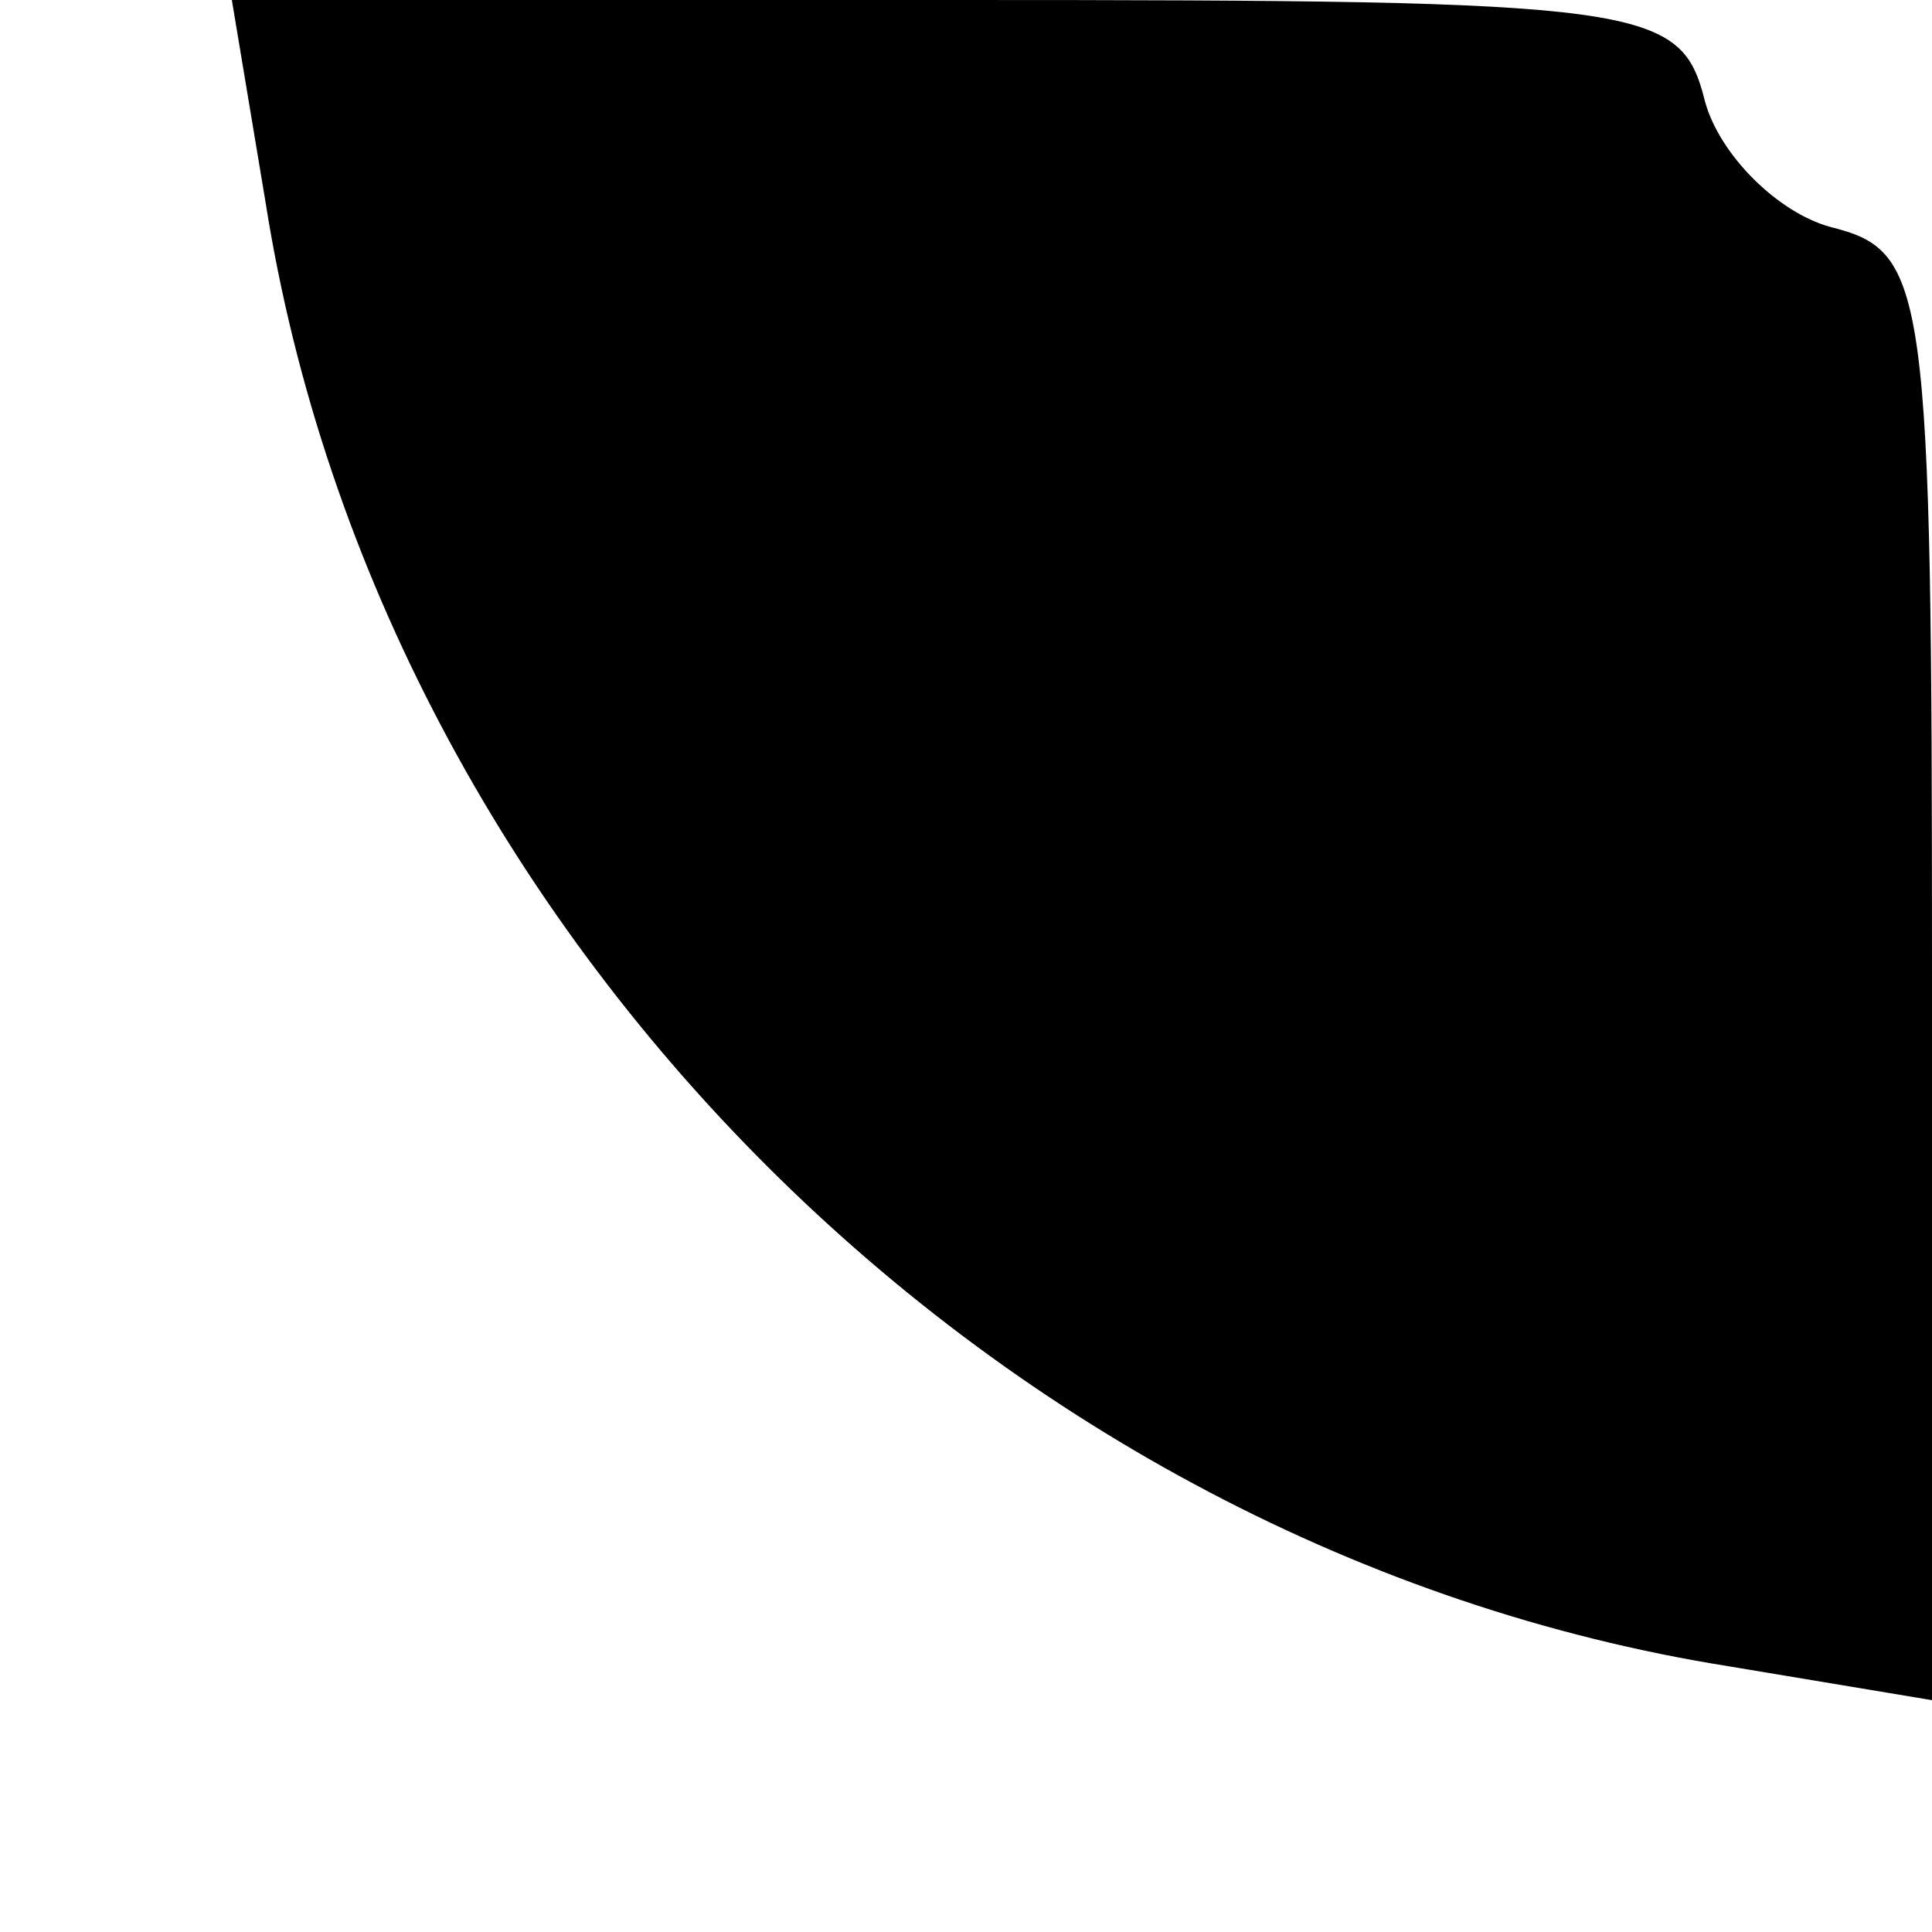
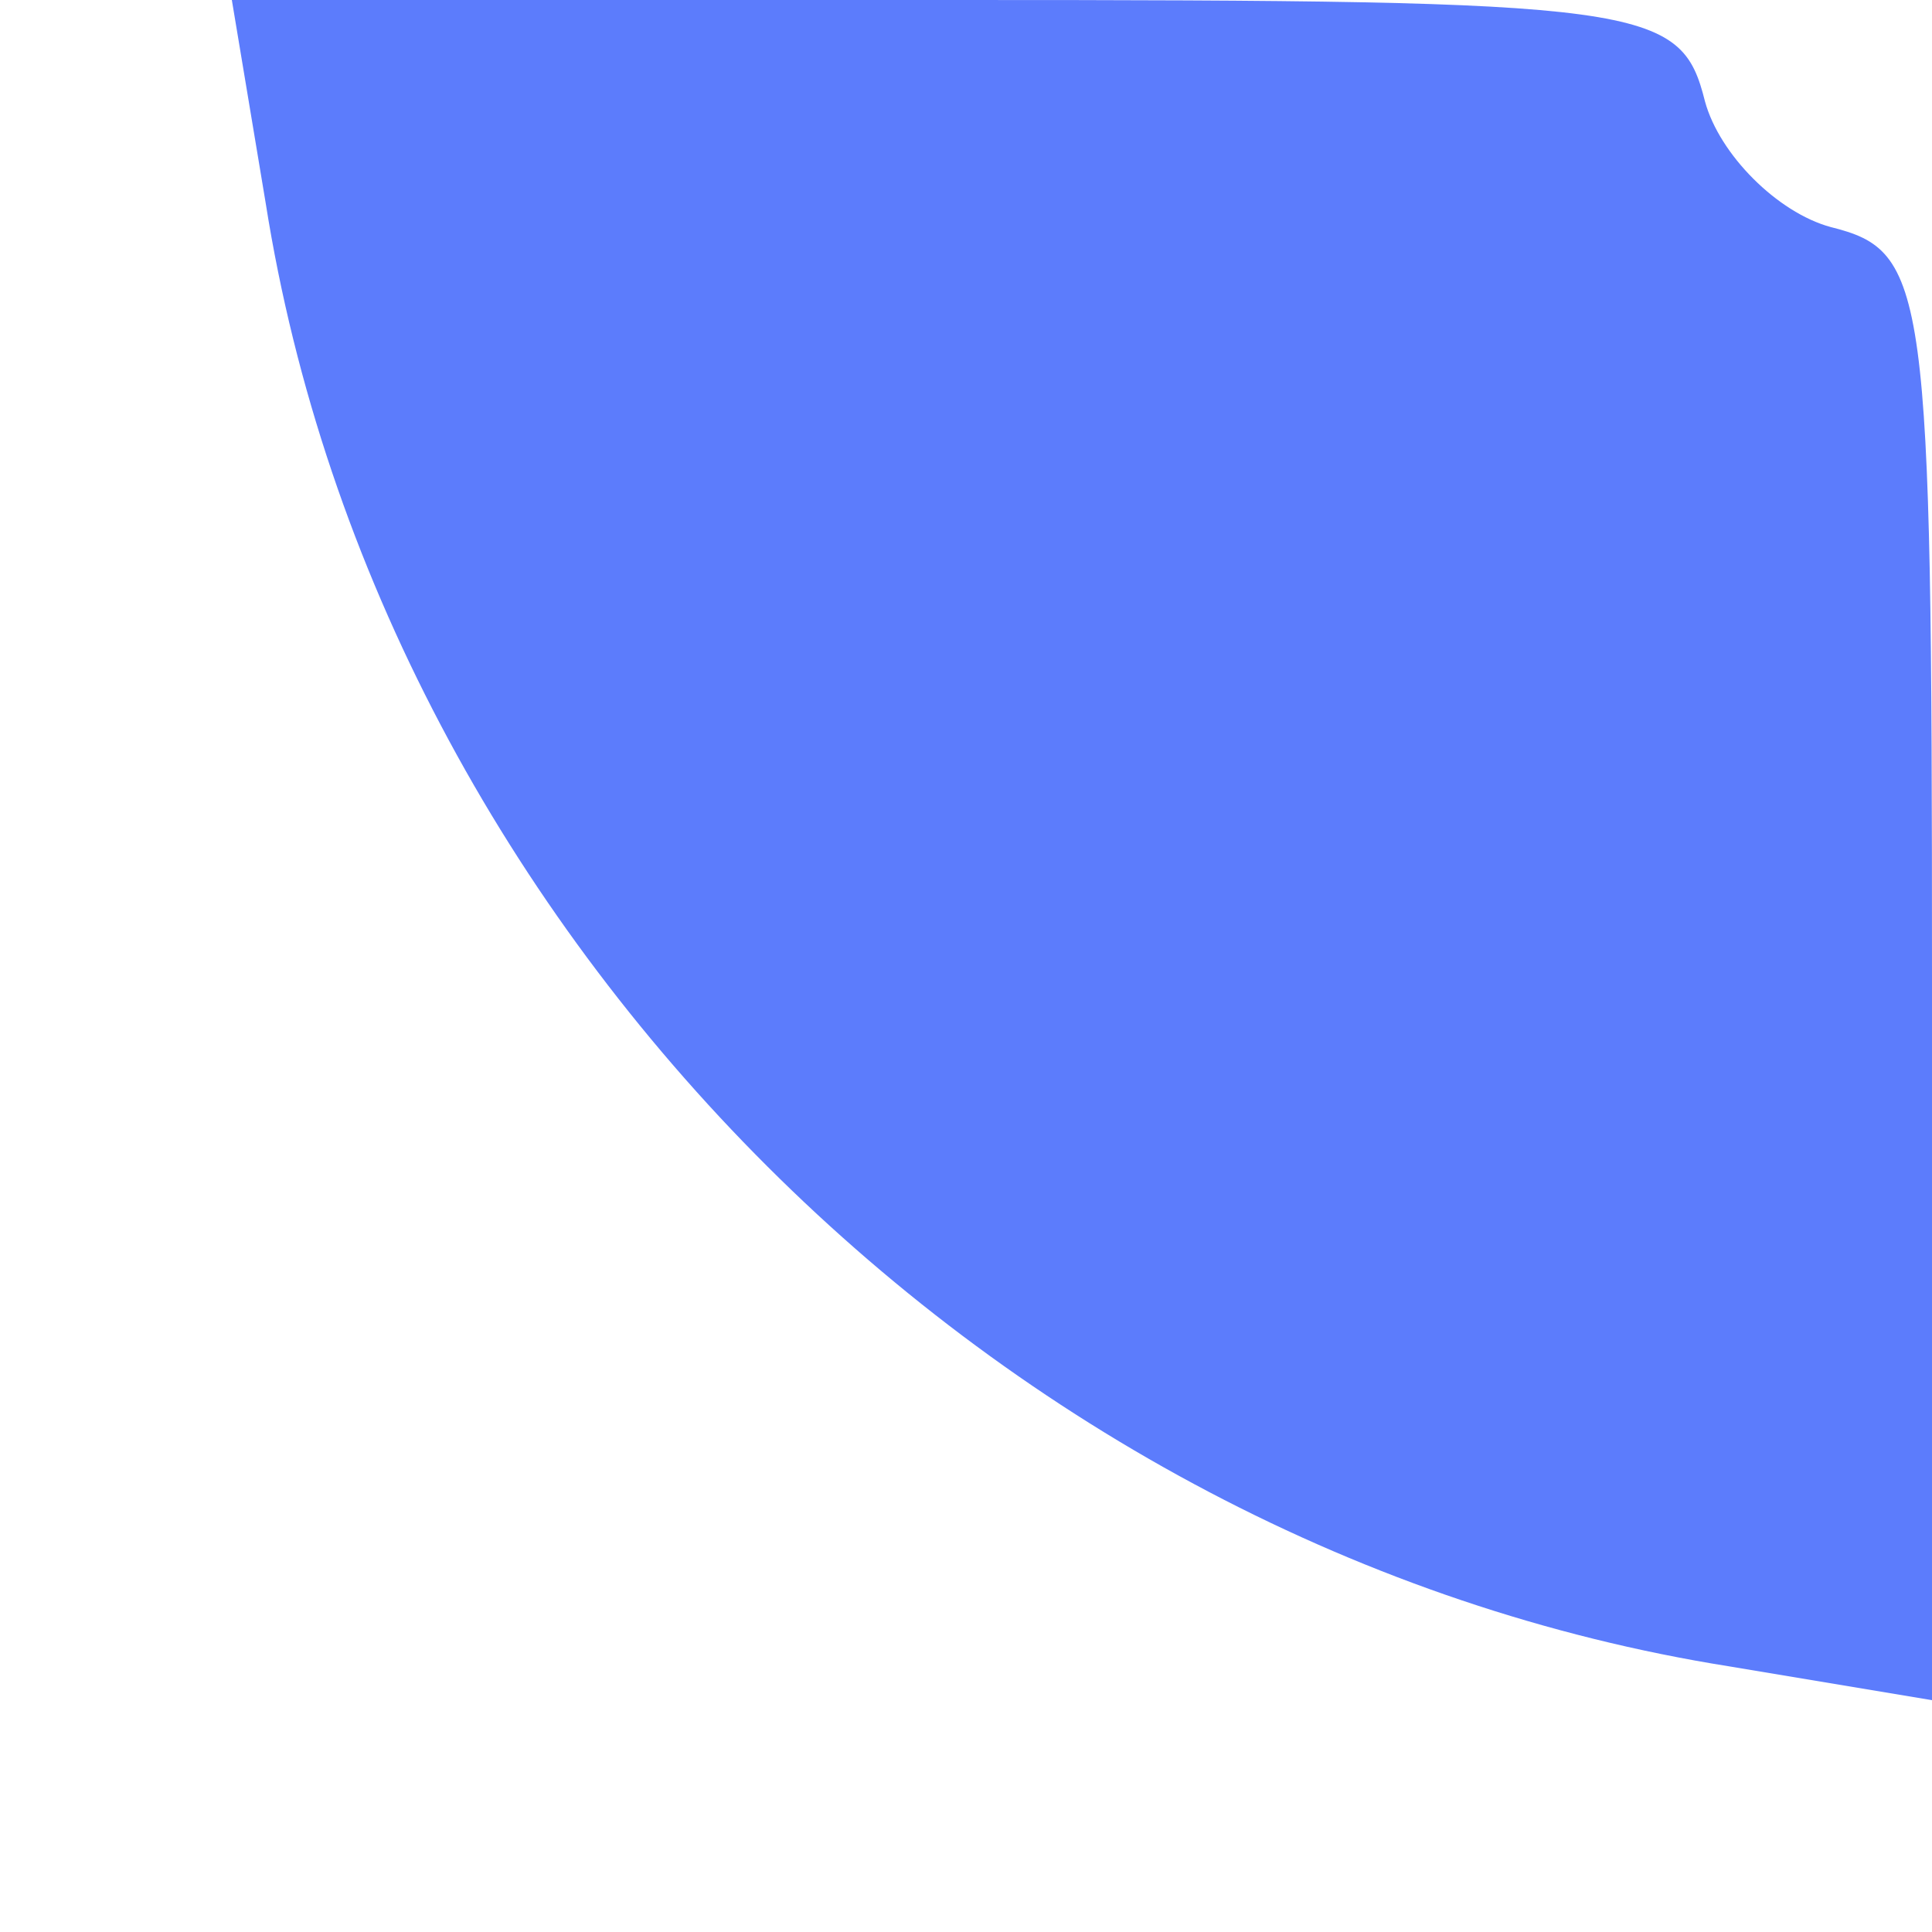
- <svg xmlns="http://www.w3.org/2000/svg" version="1.0" width="40pt" height="40pt" viewBox="0 0 40 40" preserveAspectRatio="xMidYMid meet">
-   <g transform="translate(0,40) scale(0.1,-0.1)" fill="#000000" stroke="none">
+ <svg xmlns="http://www.w3.org/2000/svg" version="1.0" width="40px" height="40px" viewBox="0 0 40 40" preserveAspectRatio="xMidYMid meet">
+   <g transform="translate(0,40) scale(0.1,-0.1)" fill="#5C7CFC" stroke="none">
    <path d="M55 358 c24 -152 152 -279 303 -303 l42 -7 0 150 c0 143 -1 150 -21 155 -11 3 -23 15 -26 26 -5 20 -12 21 -155 21 l-150 0 7 -42z" />
  </g>
</svg>
